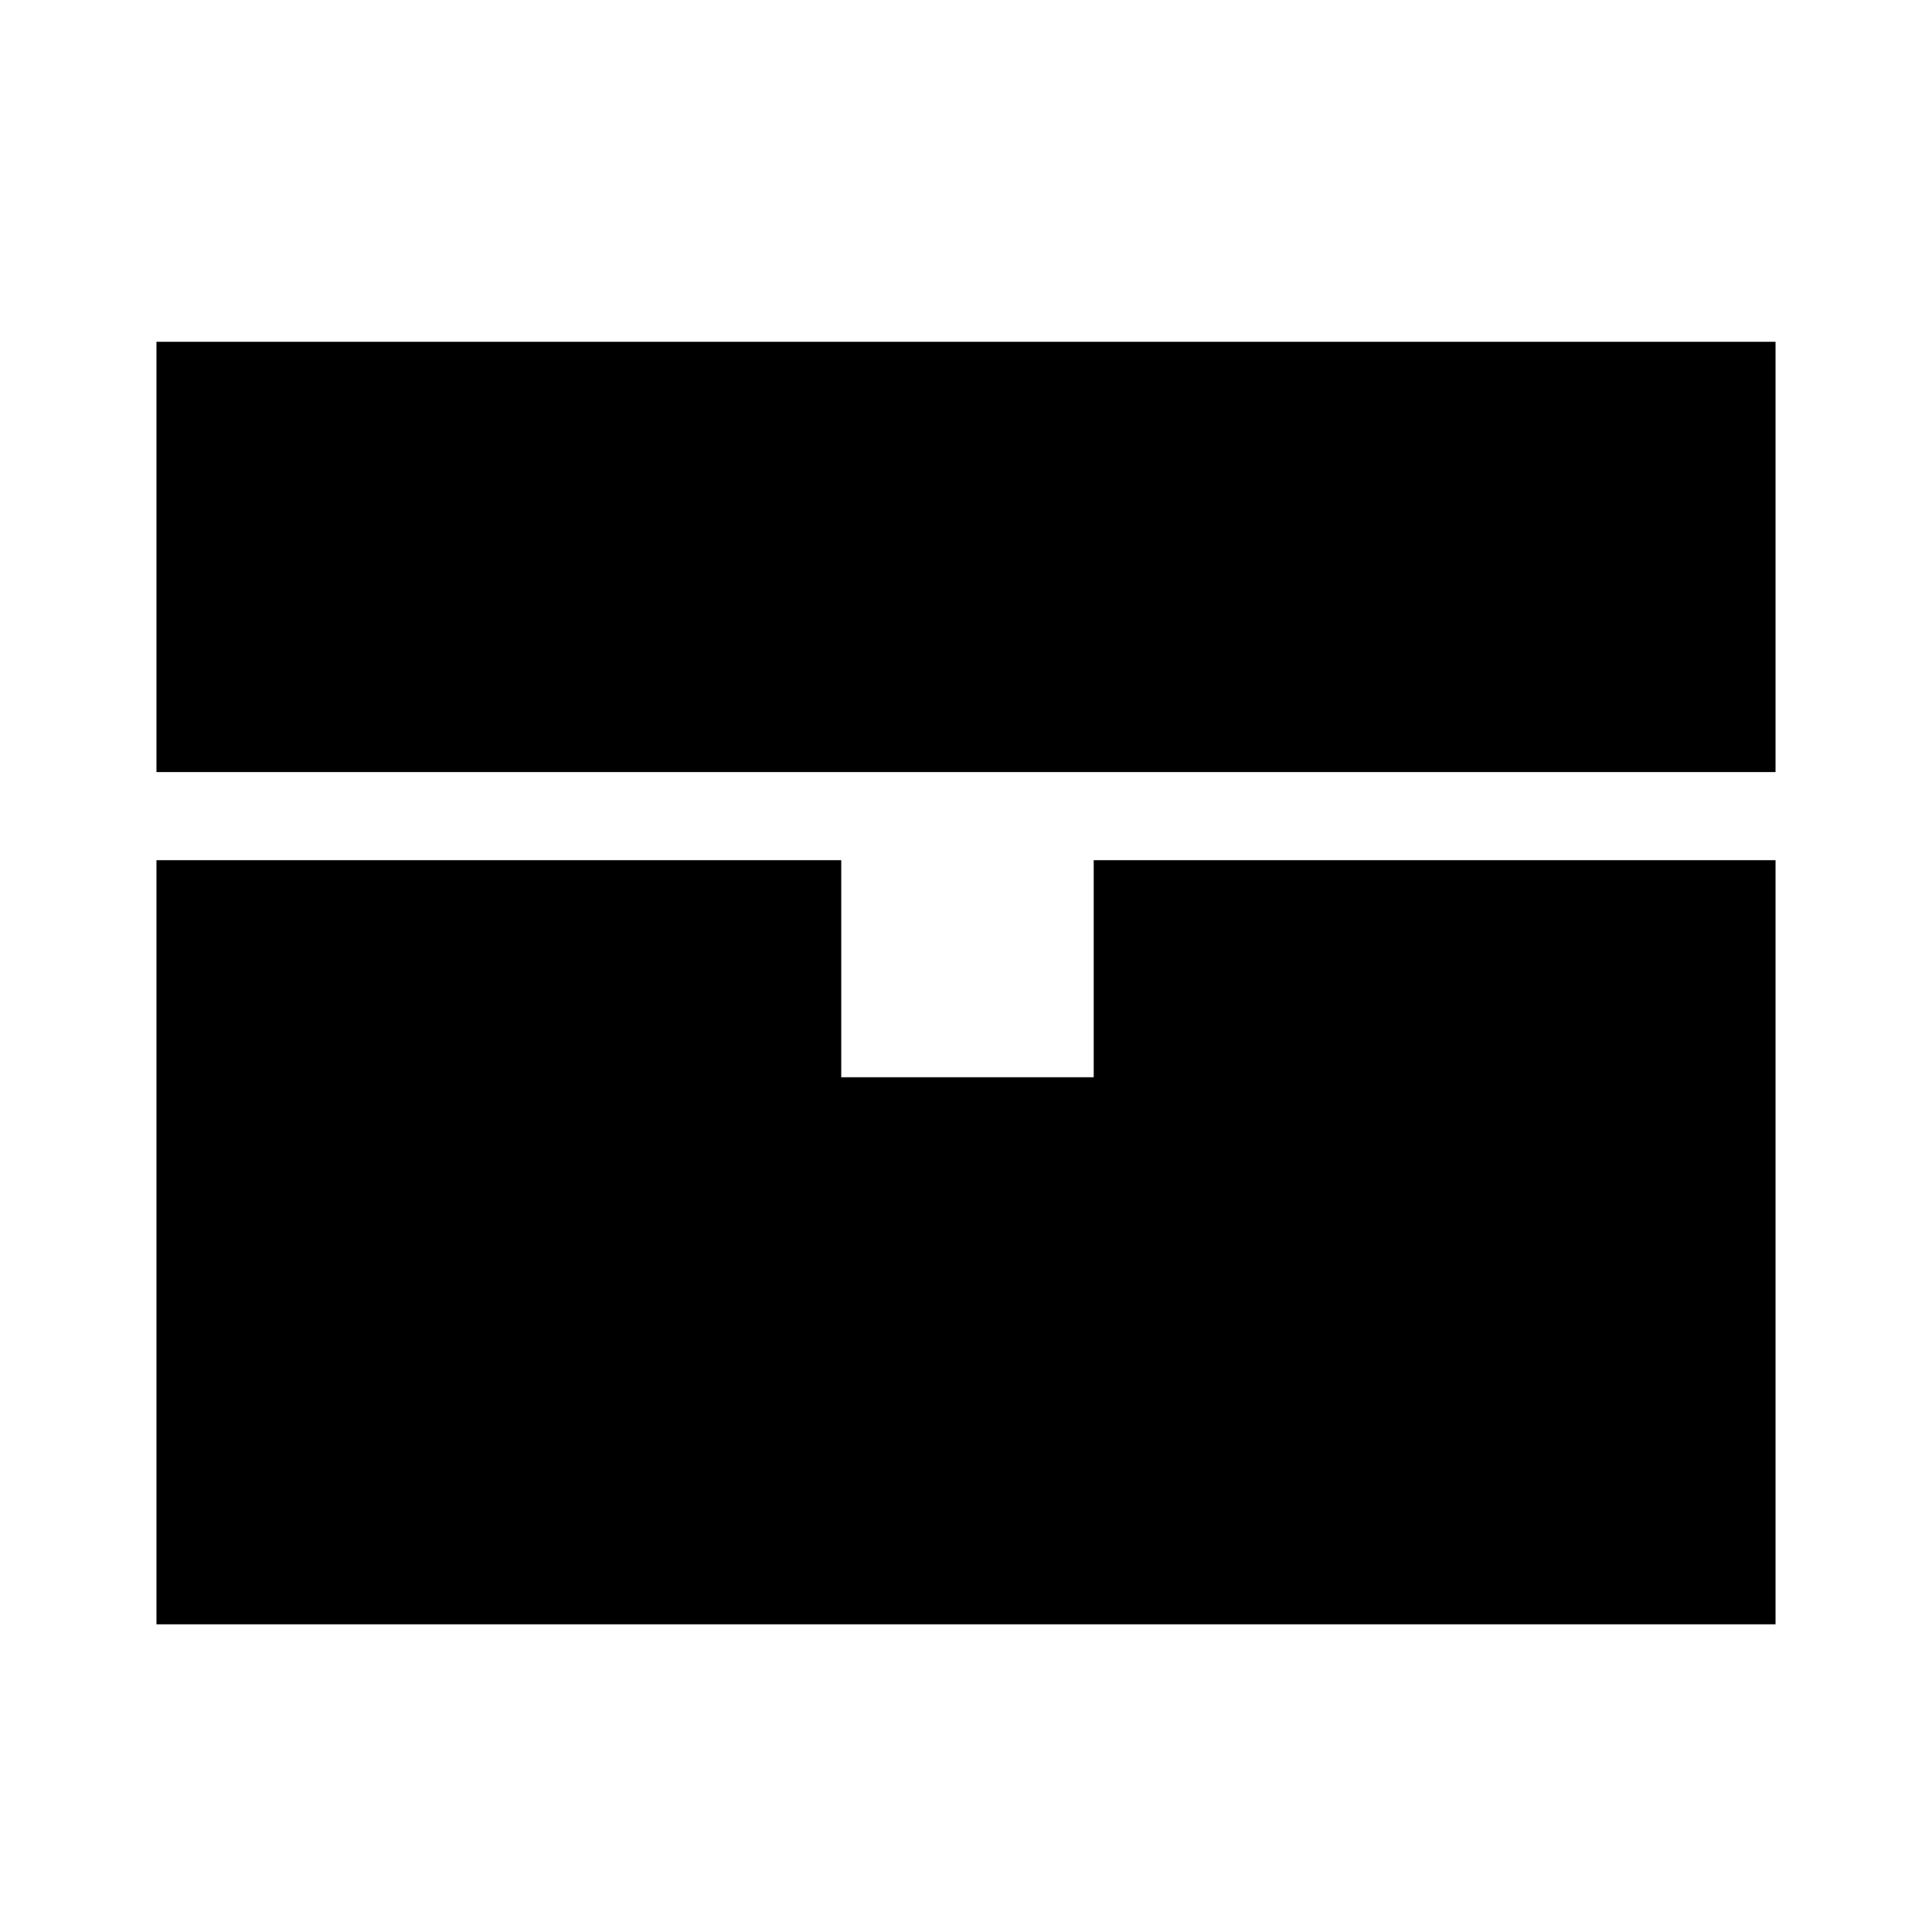
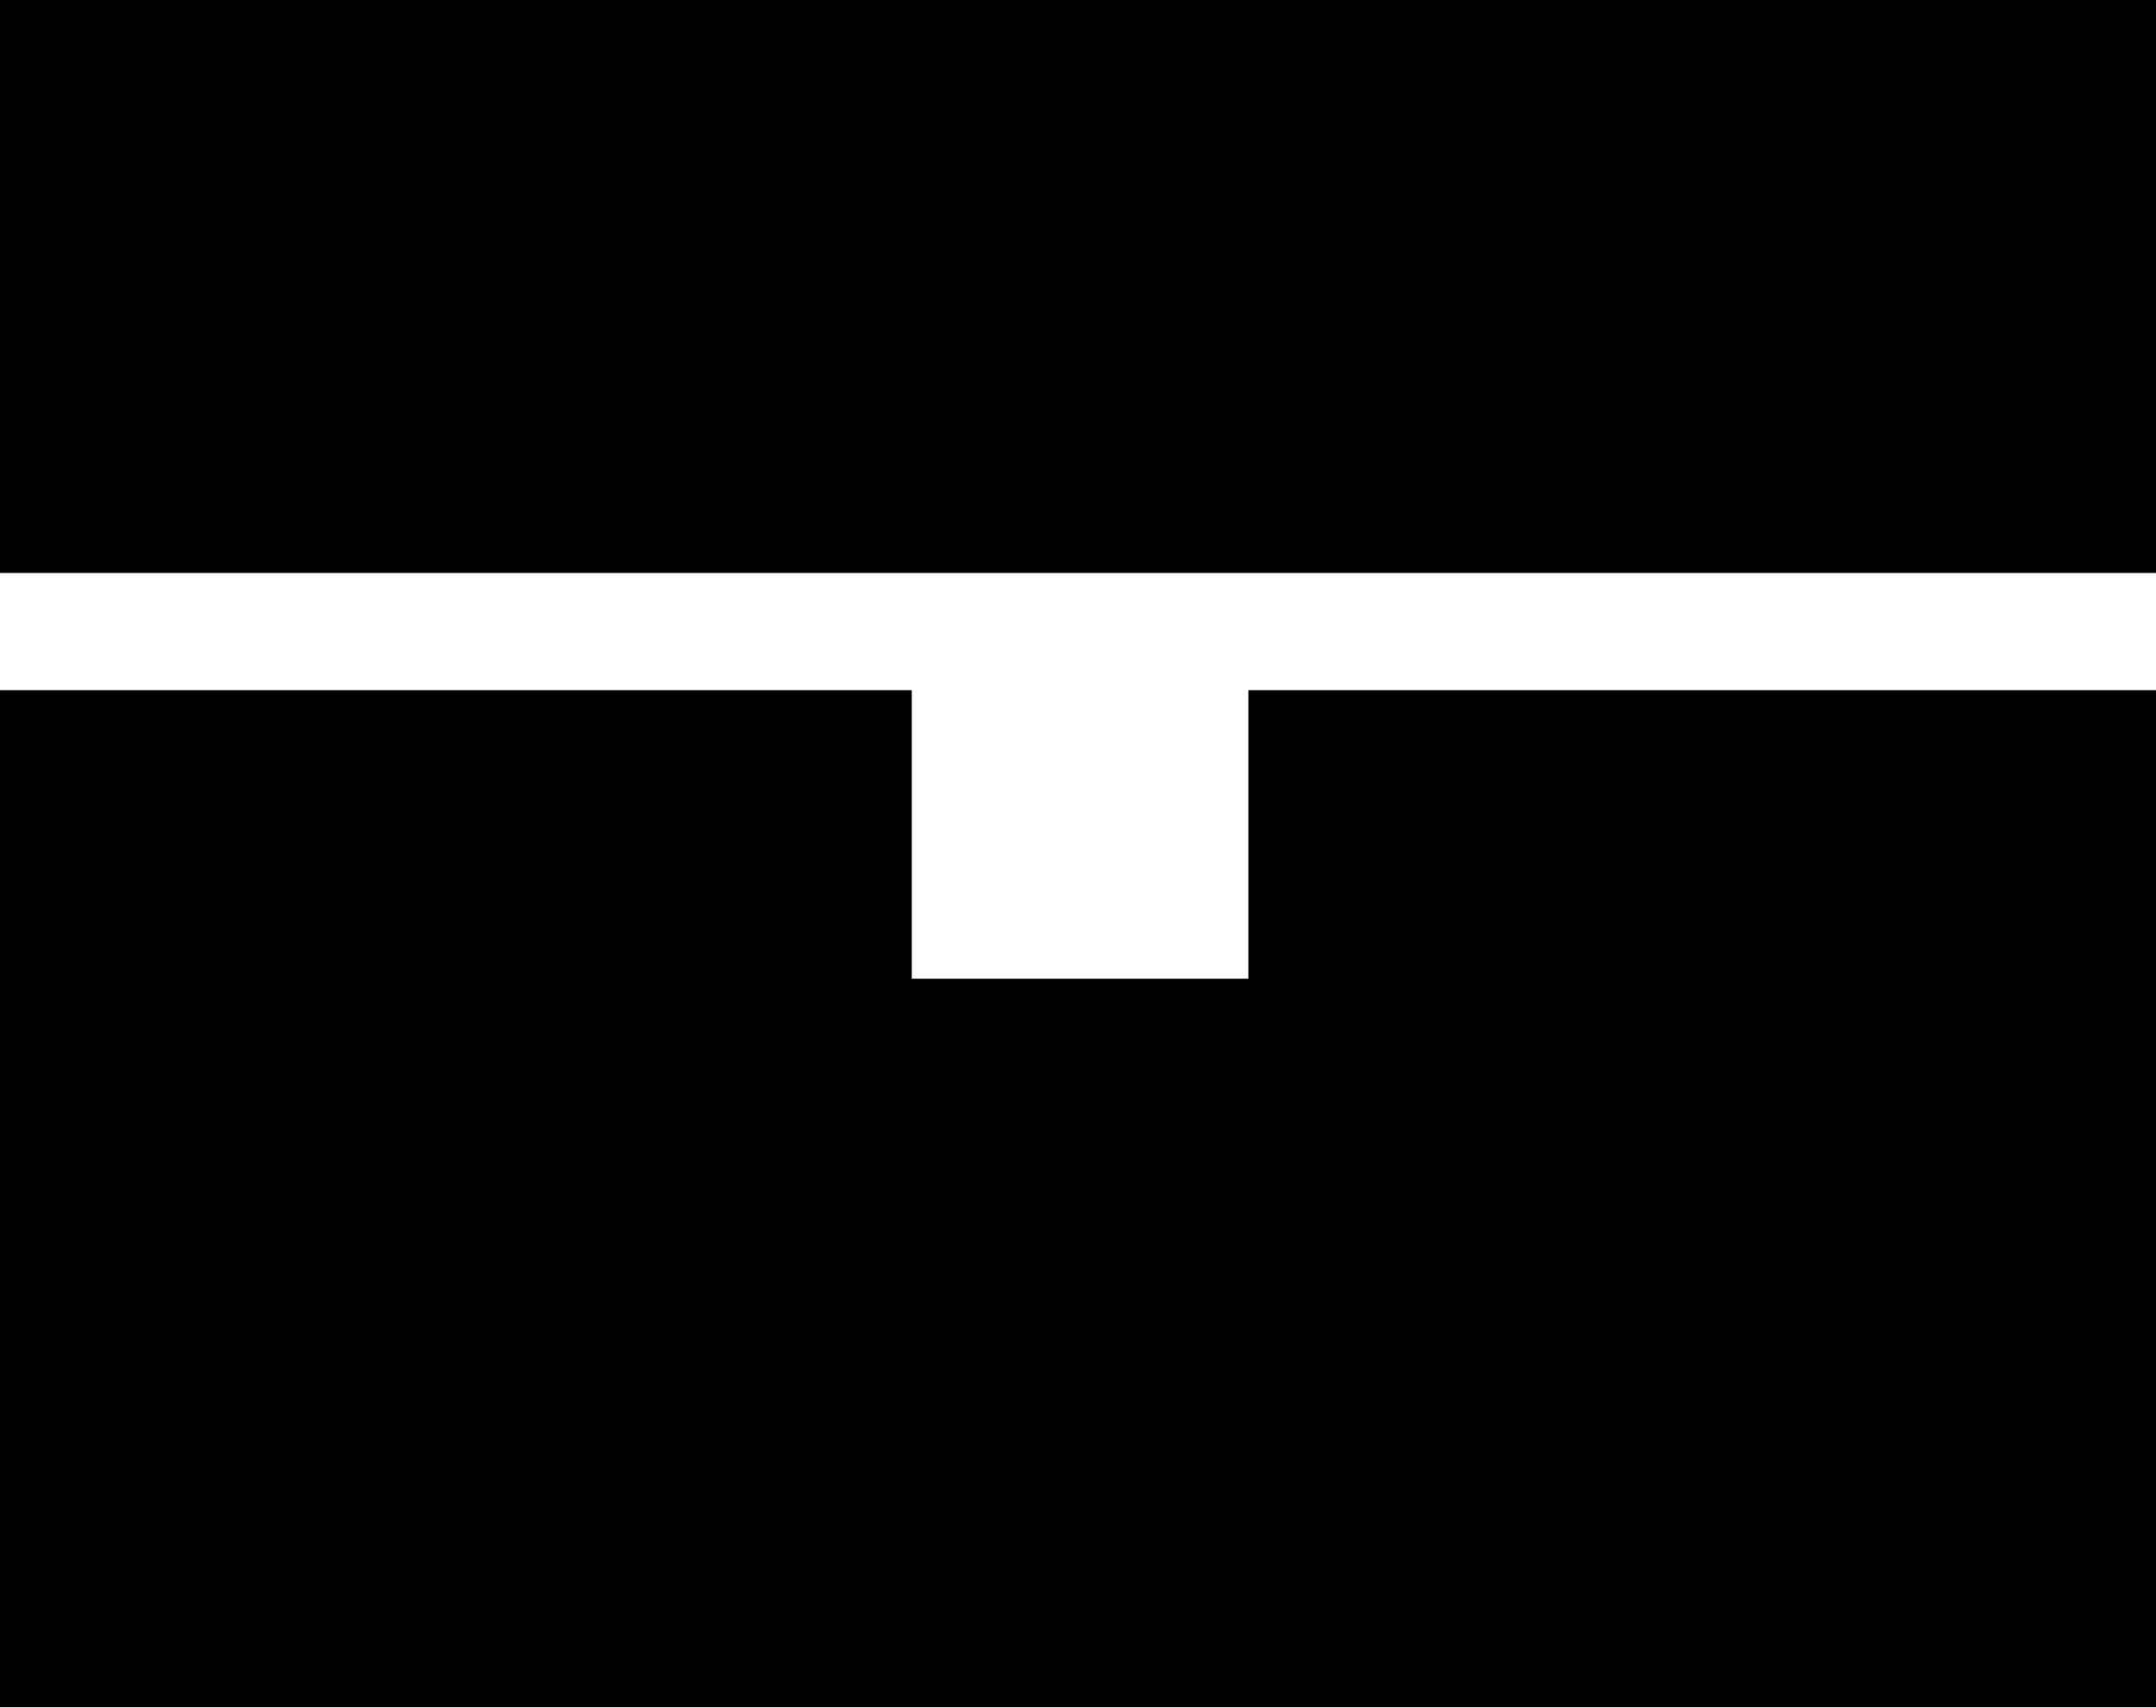
- <svg xmlns="http://www.w3.org/2000/svg" viewBox="0 0 314.5 314">
-   <defs>
-     <style>.cls-1{fill:none;}</style>
-   </defs>
-   <g id="Layer_2" data-name="Layer 2">
-     <g id="Layer_1-2" data-name="Layer 1">
-       <g id="Layer_2-2" data-name="Layer 2">
-         <g id="Layer_1-2-2" data-name="Layer 1-2">
-           <g id="Layer_2-2-2" data-name="Layer 2-2">
-             <g id="Layer_1-2-2-2" data-name="Layer 1-2-2">
-               <line class="cls-1" x2="314.5" />
-               <line class="cls-1" x1="314.5" y1="314" y2="314" />
-             </g>
-           </g>
-         </g>
-       </g>
-       <rect x="25.47" y="55.63" width="263.56" height="70.03" />
-       <polygon points="178.04 140 178.04 175.33 136.94 175.33 136.94 140 25.47 140 25.47 264.37 289.03 264.37 289.03 140 178.04 140" />
+ <svg xmlns="http://www.w3.org/2000/svg" version="1.1" id="Layer_1" x="0px" y="0px" viewBox="0 0 314.5 249.1" style="enable-background:new 0 0 314.5 249.1;" xml:space="preserve">
+   <g id="Layer_2_1_">
+     <g id="Layer_1-2">
+       <rect x="0" width="314.5" height="83.6" />
+       <polygon points="182.1,100.7 182.1,142.8 133,142.8 133,100.7 0,100.7 0,249.1 314.5,249.1 314.5,100.7   " />
    </g>
  </g>
</svg>
